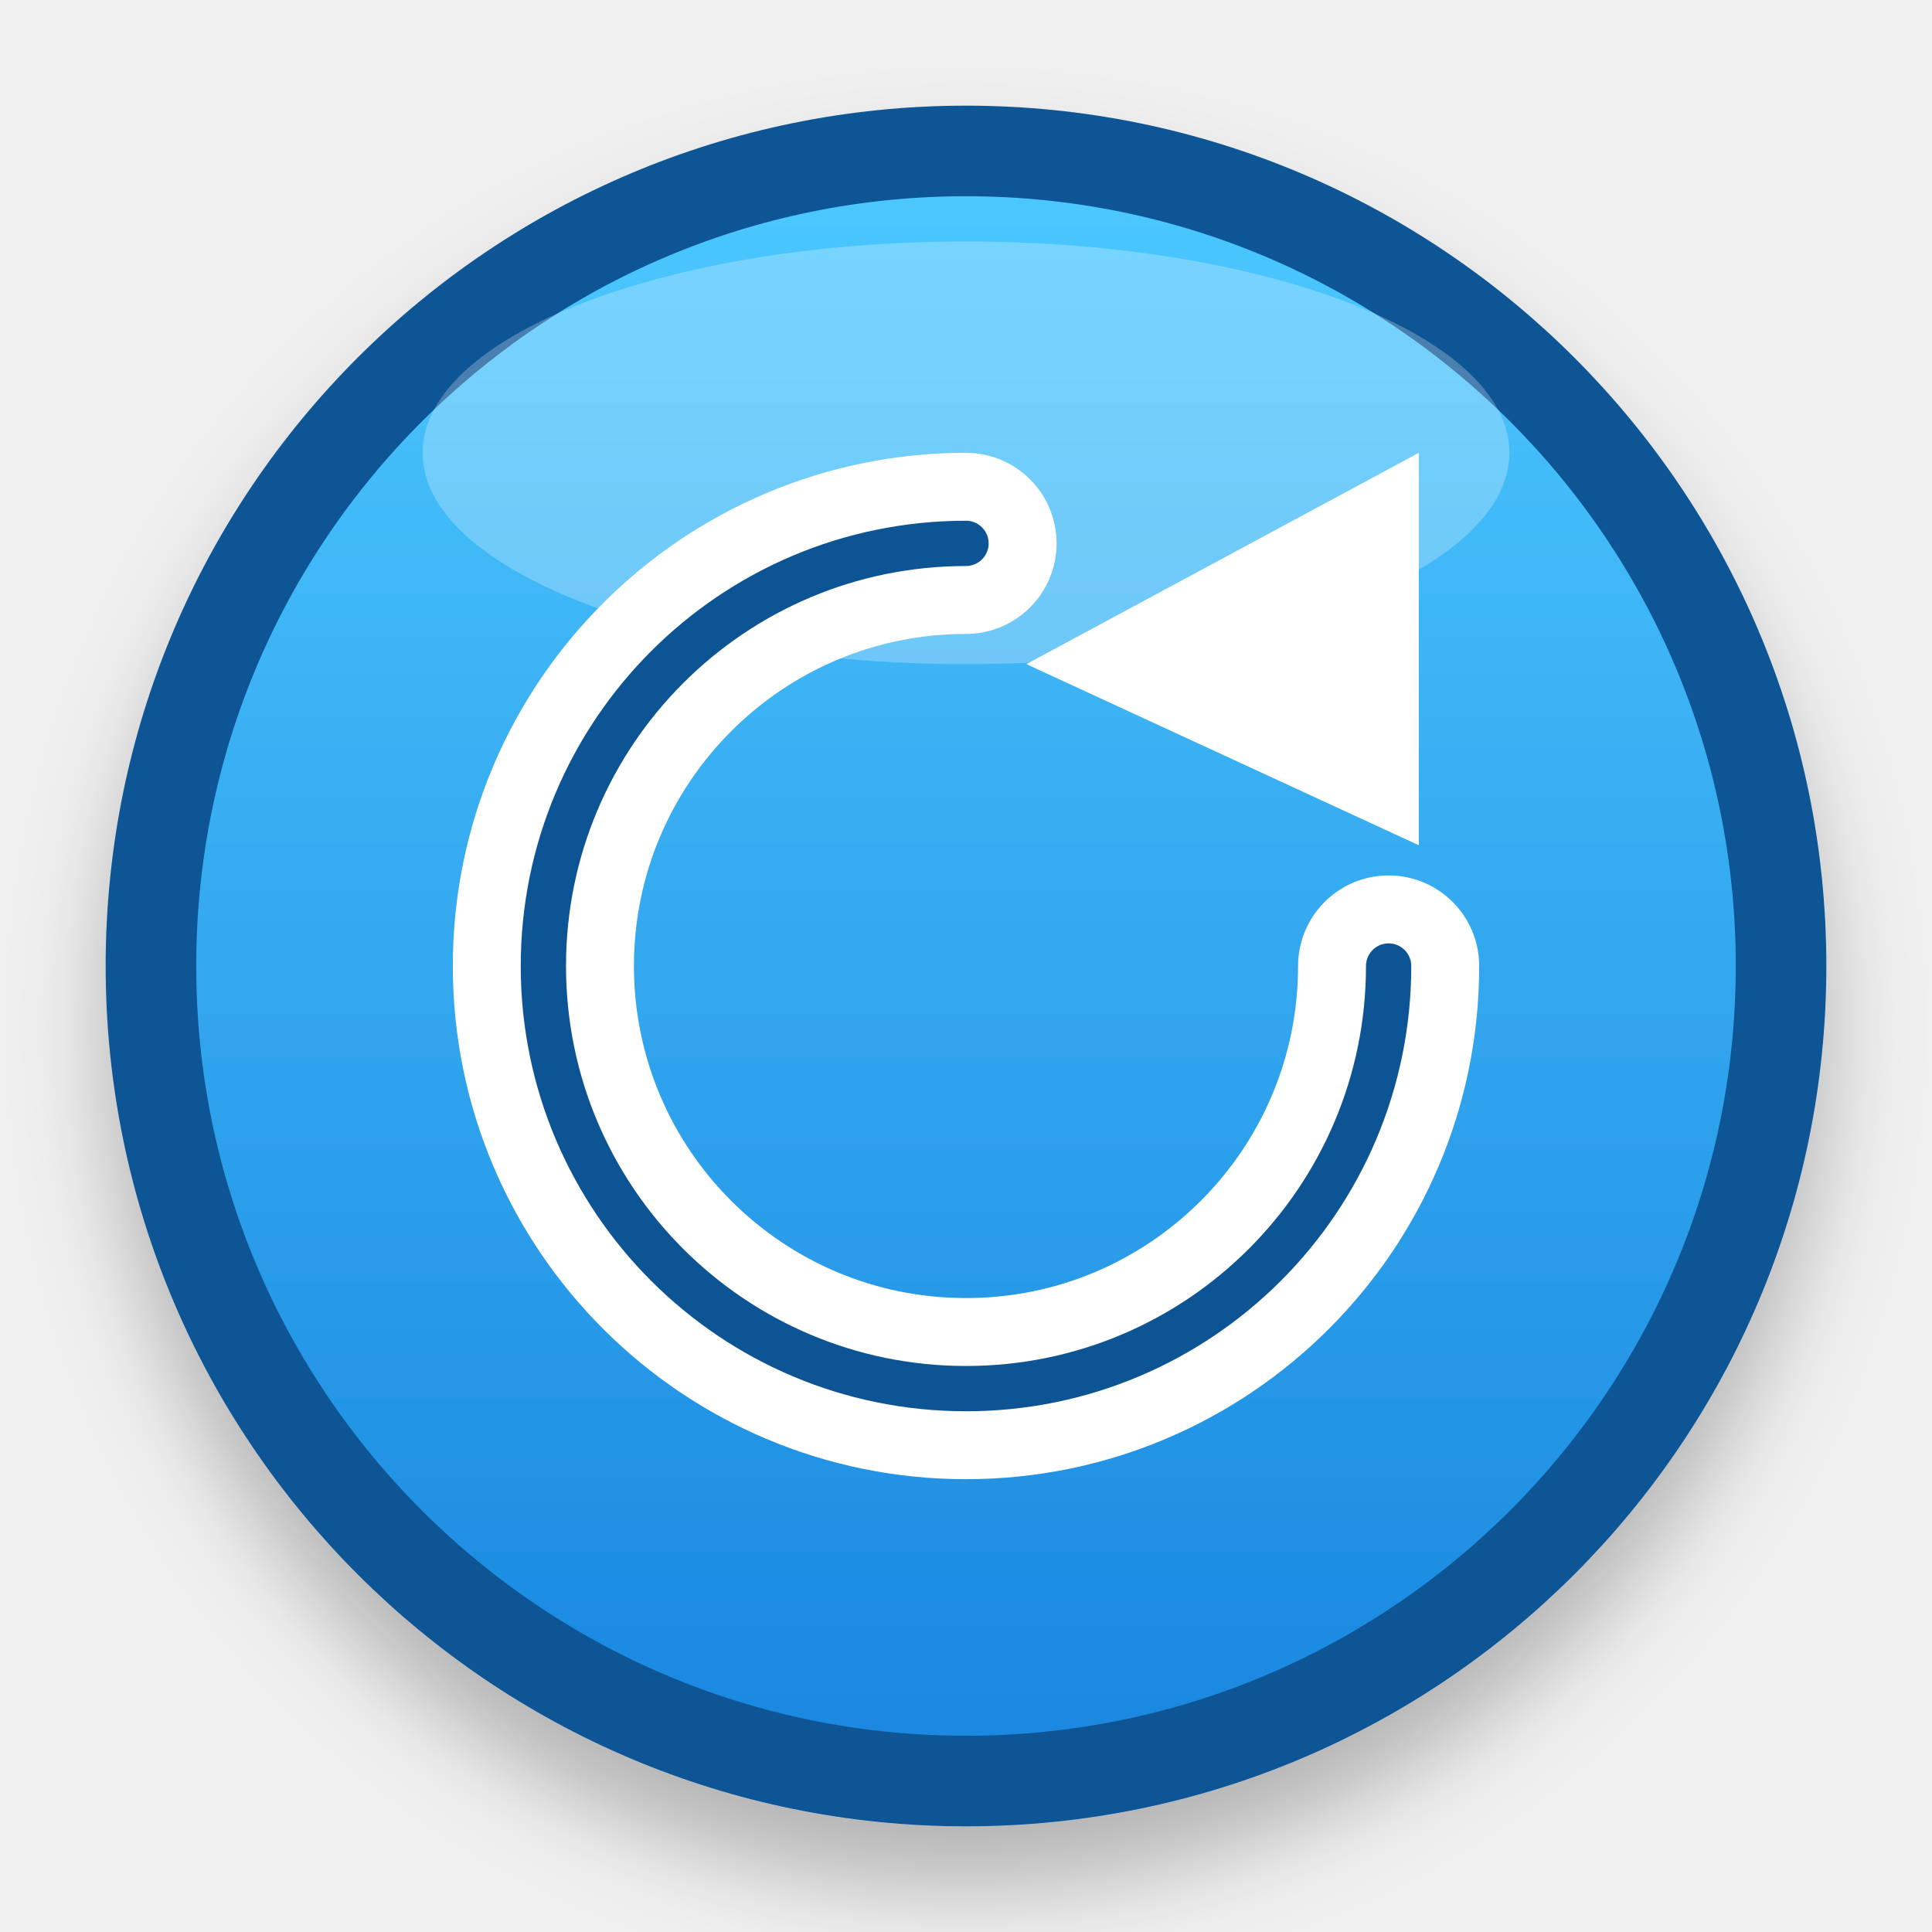
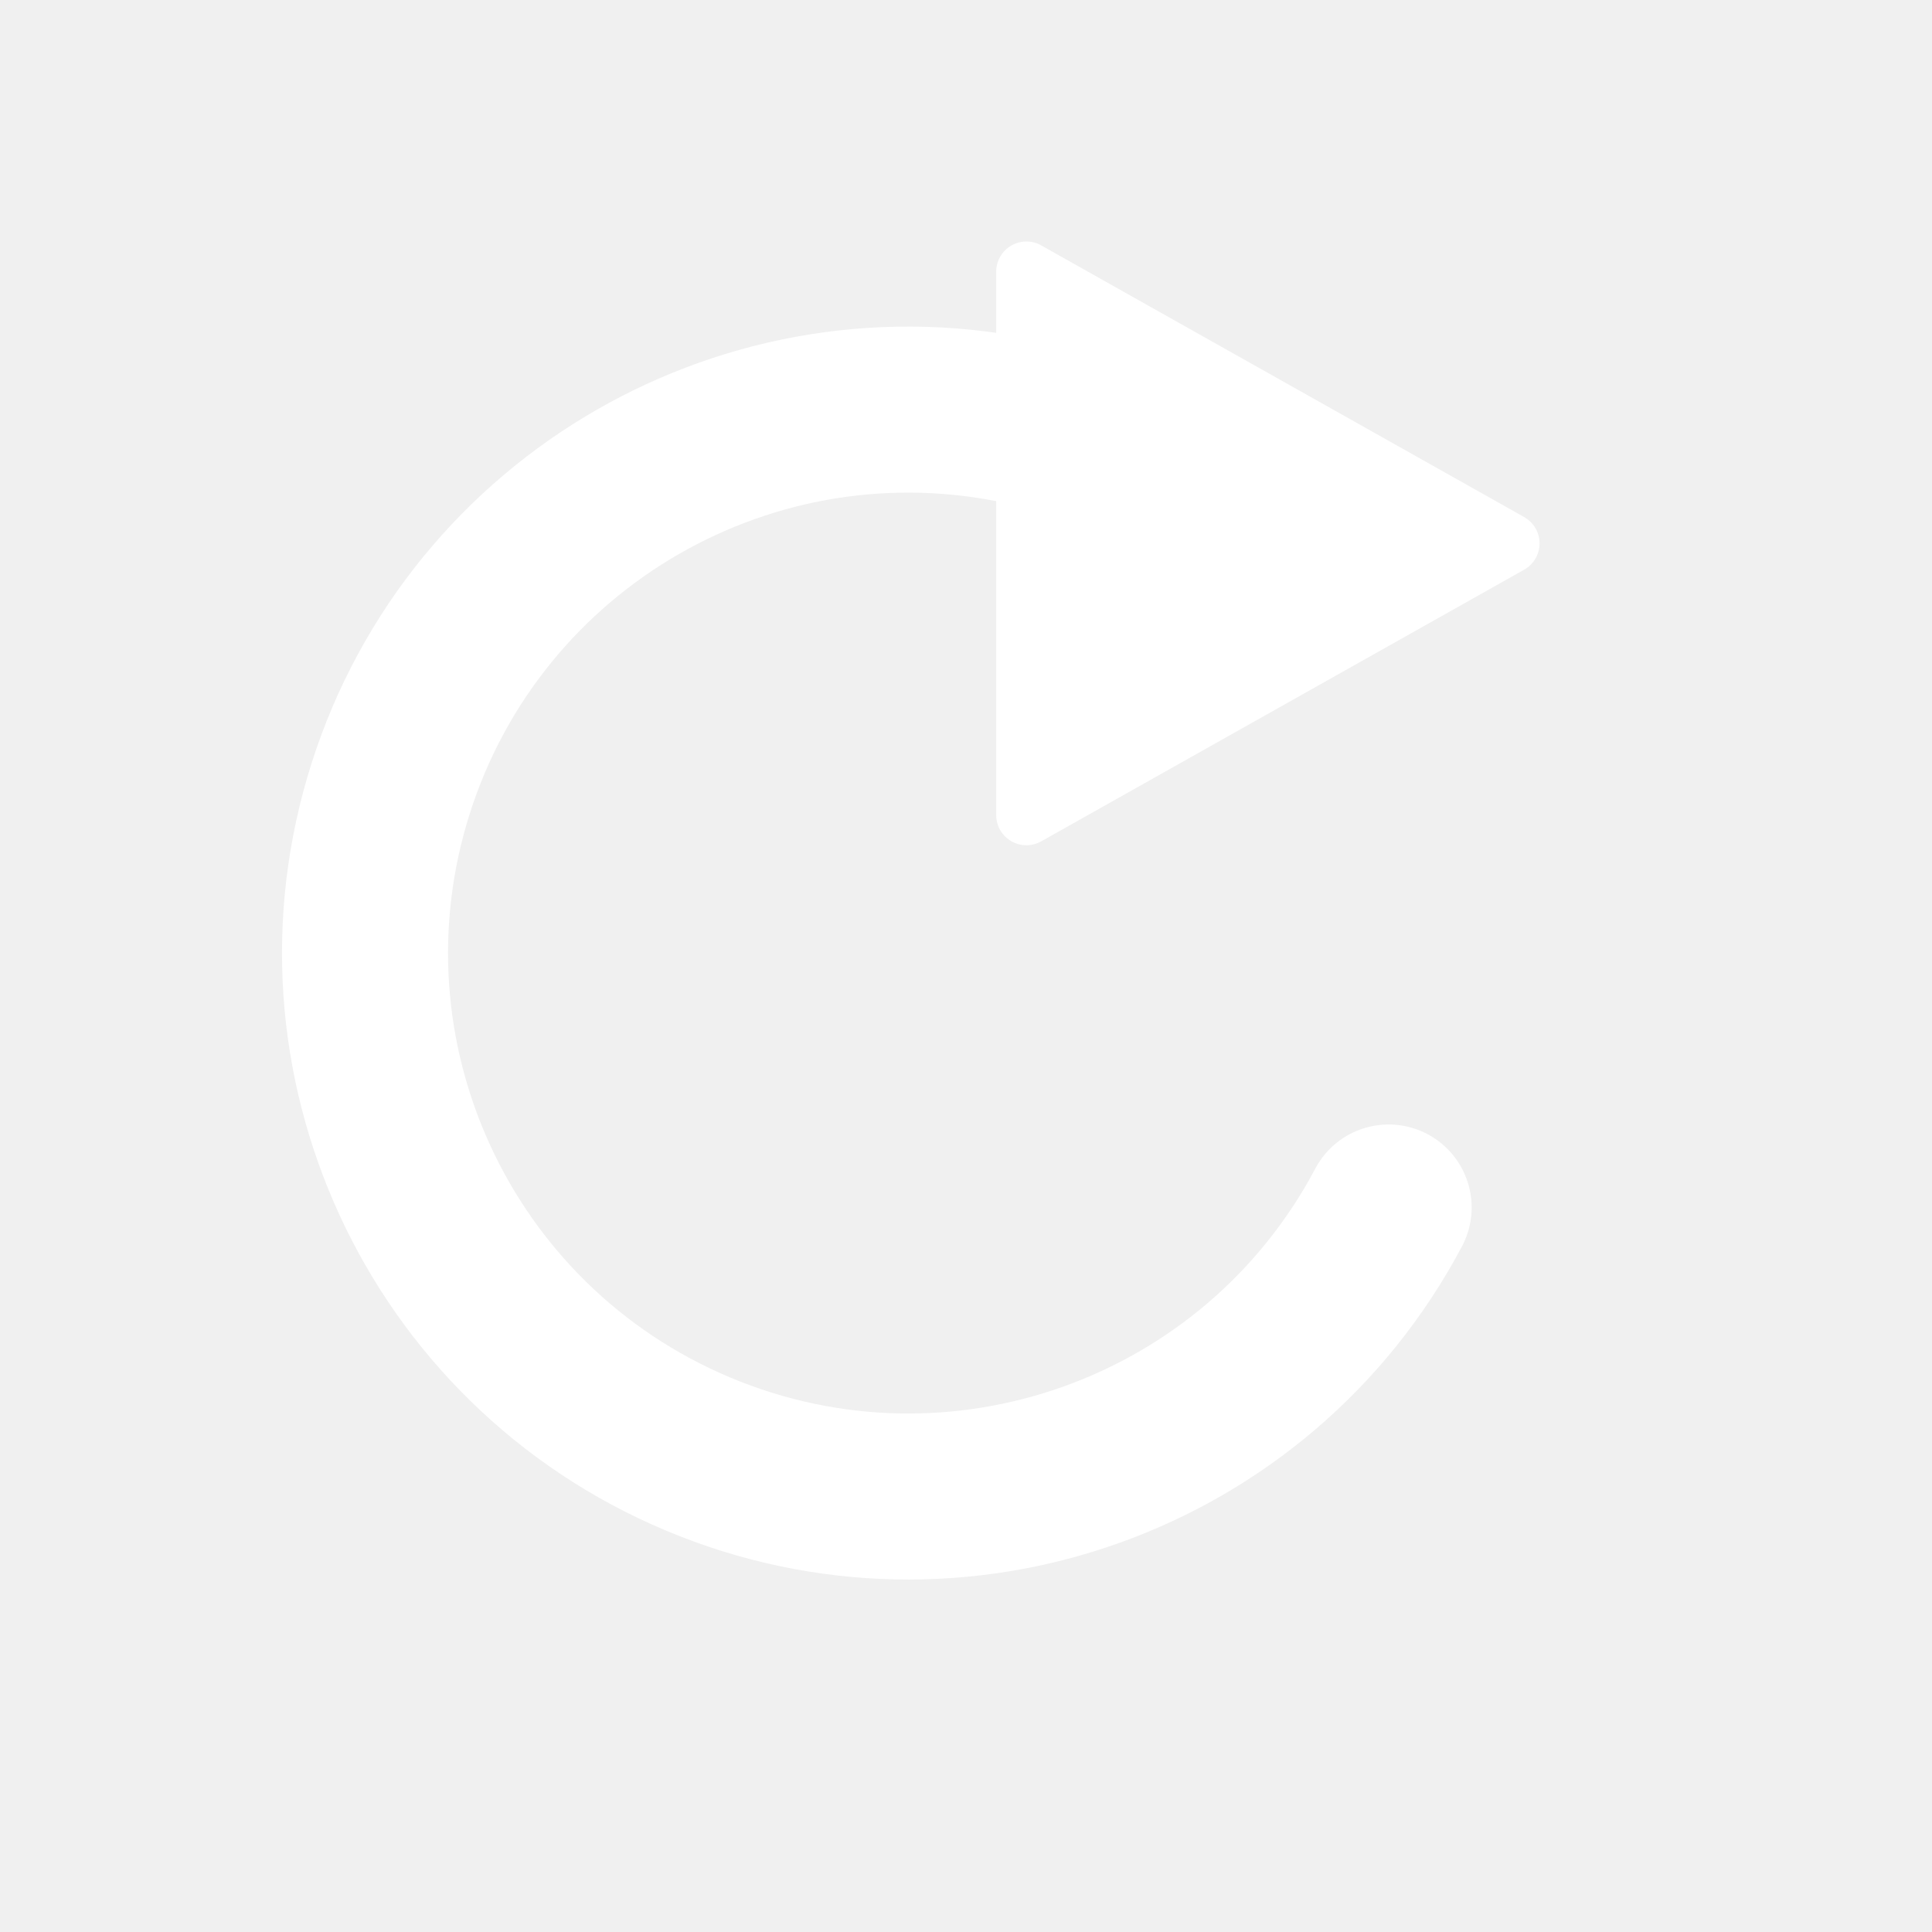
- <svg xmlns="http://www.w3.org/2000/svg" viewBox="0 0 128 128" width="128" height="128">
-   <defs>
-     <linearGradient id="bg_blue" x1="0" y1="0" x2="0" y2="1">
-       <stop offset="0%" stop-color="#4dc9ff" />
-       <stop offset="100%" stop-color="#1886df" />
-     </linearGradient>
-     <filter id="shadow" x="-20%" y="-20%" width="140%" height="140%">
-       <feDropShadow dx="0" dy="4" stdDeviation="3" flood-color="#000000" flood-opacity="0.25" />
-     </filter>
-   </defs>
-   <circle cx="64" cy="64" r="54" fill="url(#bg_blue)" stroke="#0d5494" stroke-width="6" filter="url(#shadow)" />
-   <ellipse cx="64" cy="30" rx="36" ry="14" fill="#ffffff" fill-opacity="0.25" />
-   <path d="M64 36 A28 28 0 1 0 92 64" fill="none" stroke="#ffffff" stroke-width="12" stroke-linecap="round" />
-   <polygon points="94,30 94,56 68,44" fill="#ffffff" />
-   <path d="M64 36 A28 28 0 1 0 92 64" fill="none" stroke="#0d5494" stroke-width="3" stroke-linecap="round" />
+ <svg xmlns="http://www.w3.org/2000/svg" viewBox="0 0 64 64" width="64" height="64">
+   <path d="M 34 14 A 18 18 0 1 0 46 40" fill="none" stroke="#ffffff" stroke-width="5.5" stroke-linecap="round" />
+   <polygon points="34,9 34,27 50,18" fill="#ffffff" stroke="#ffffff" stroke-width="2" stroke-linejoin="round" />
</svg>
